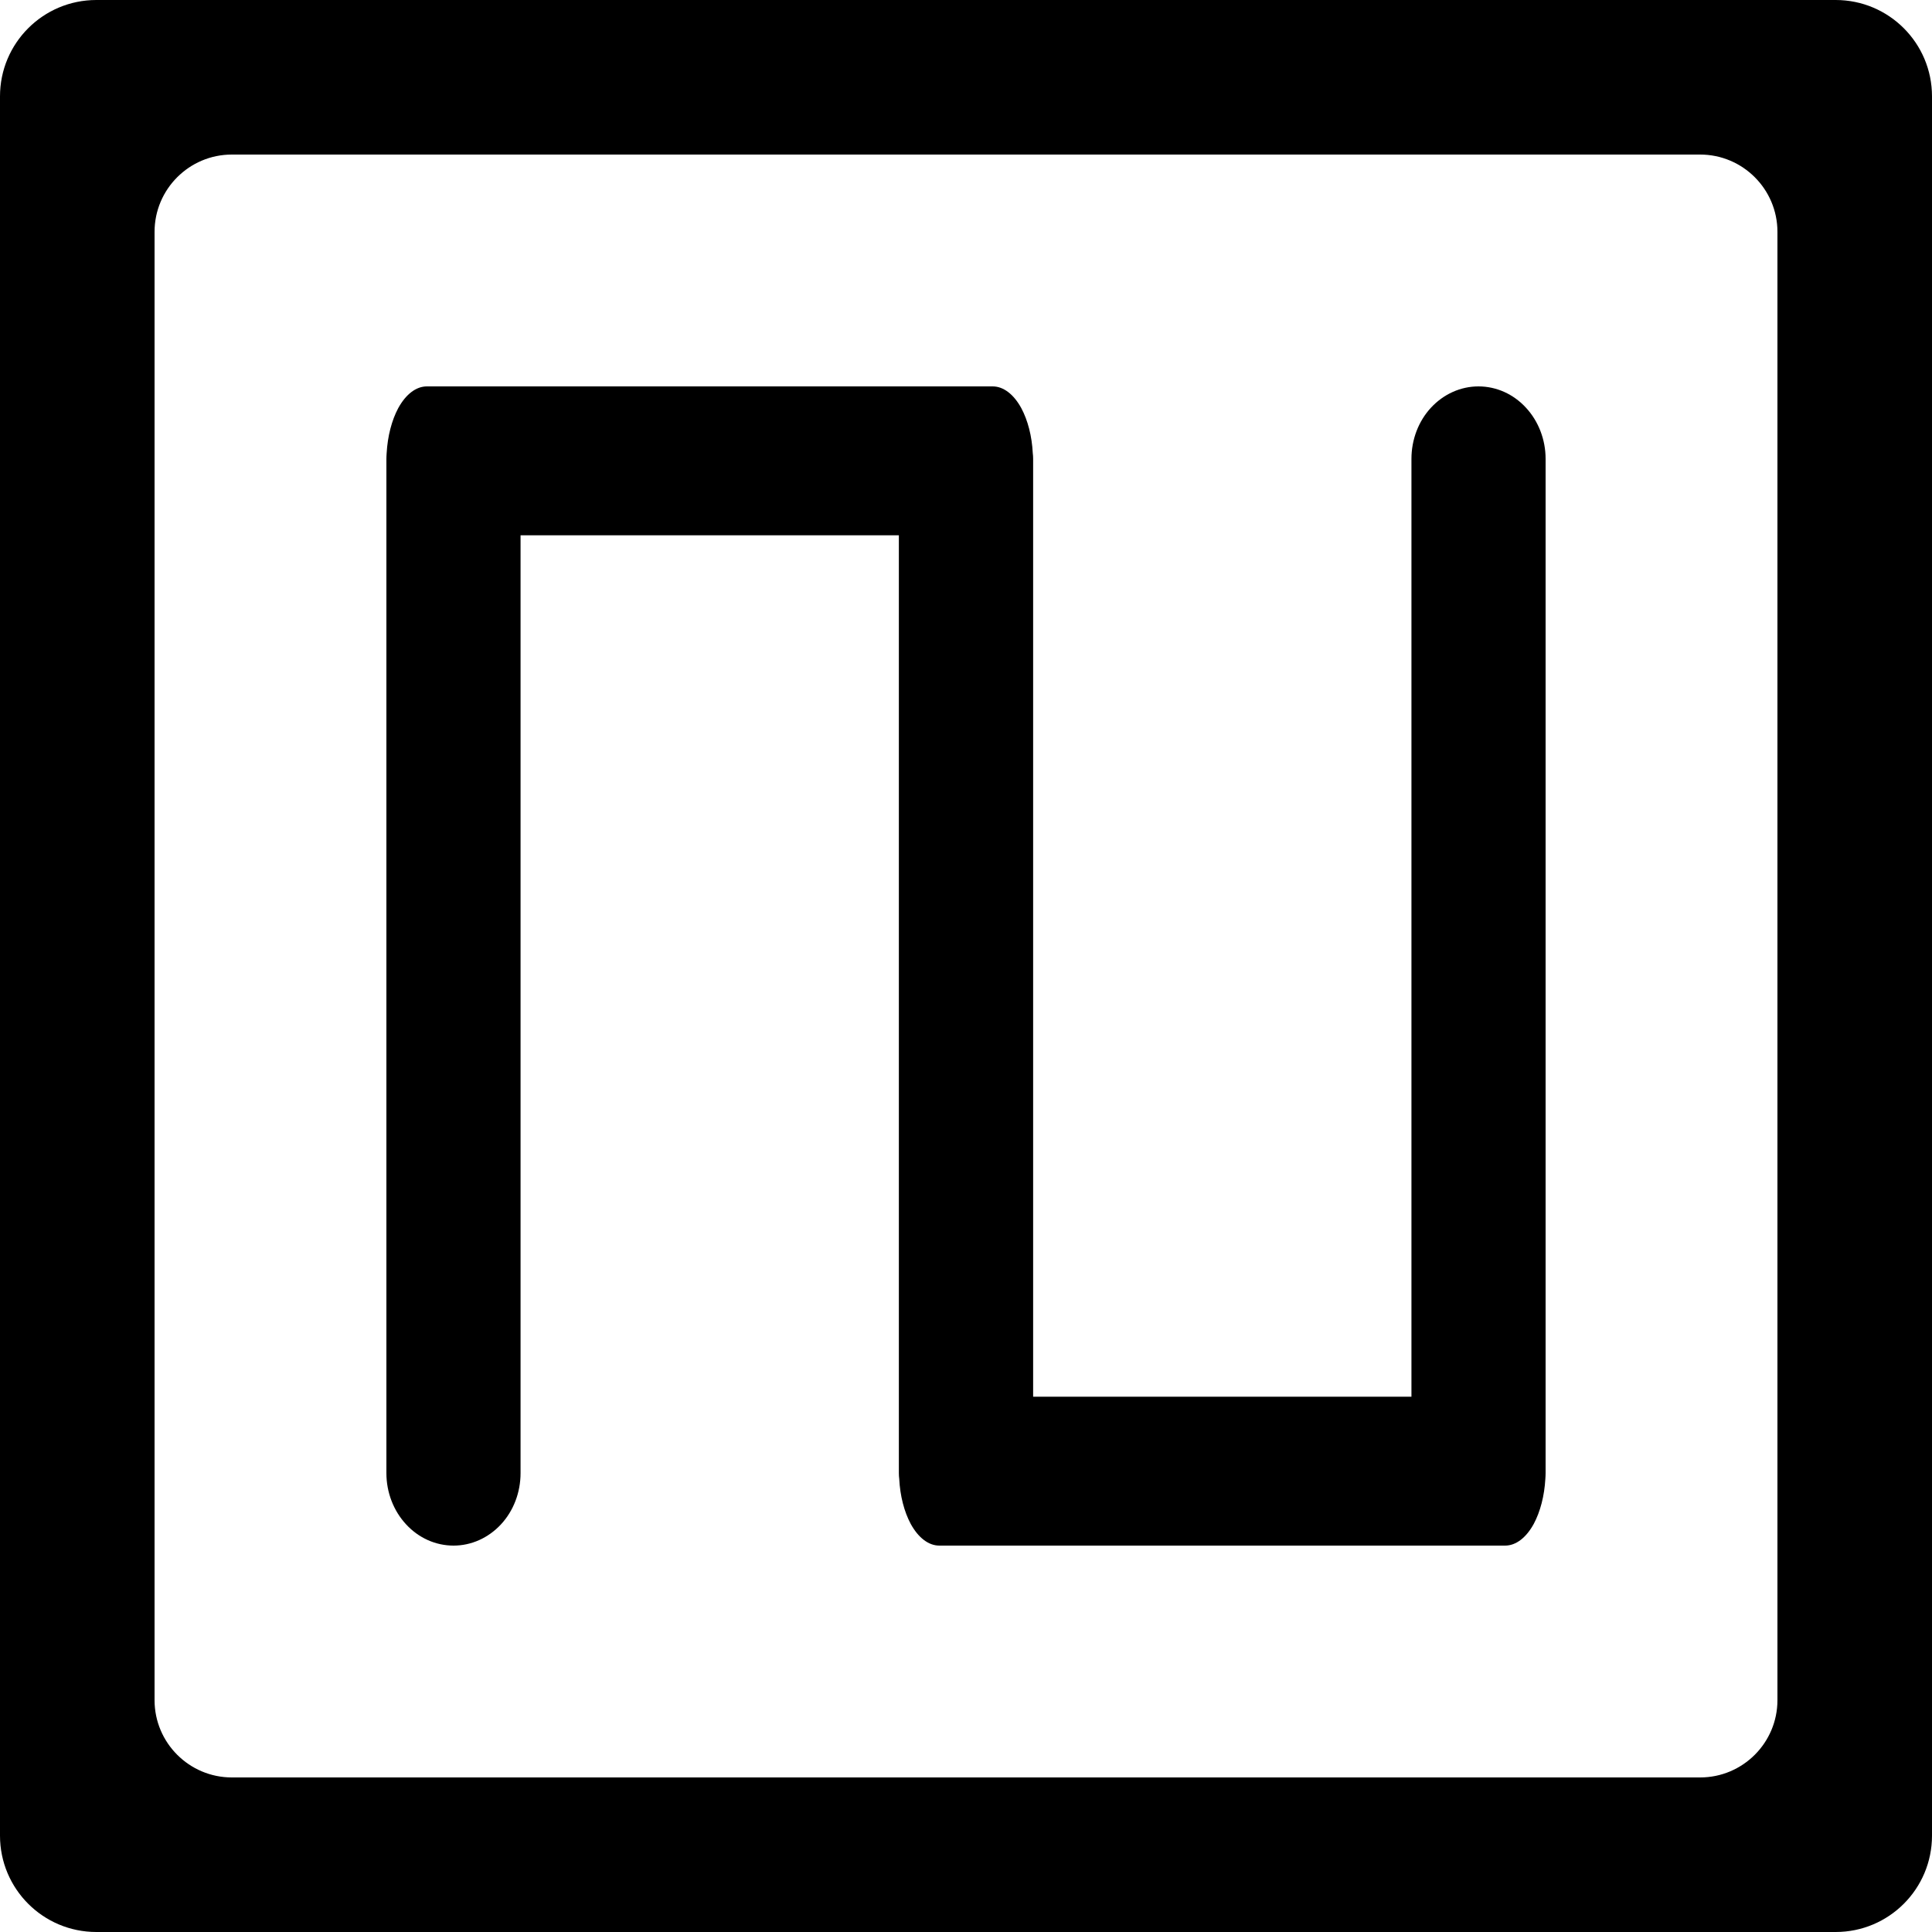
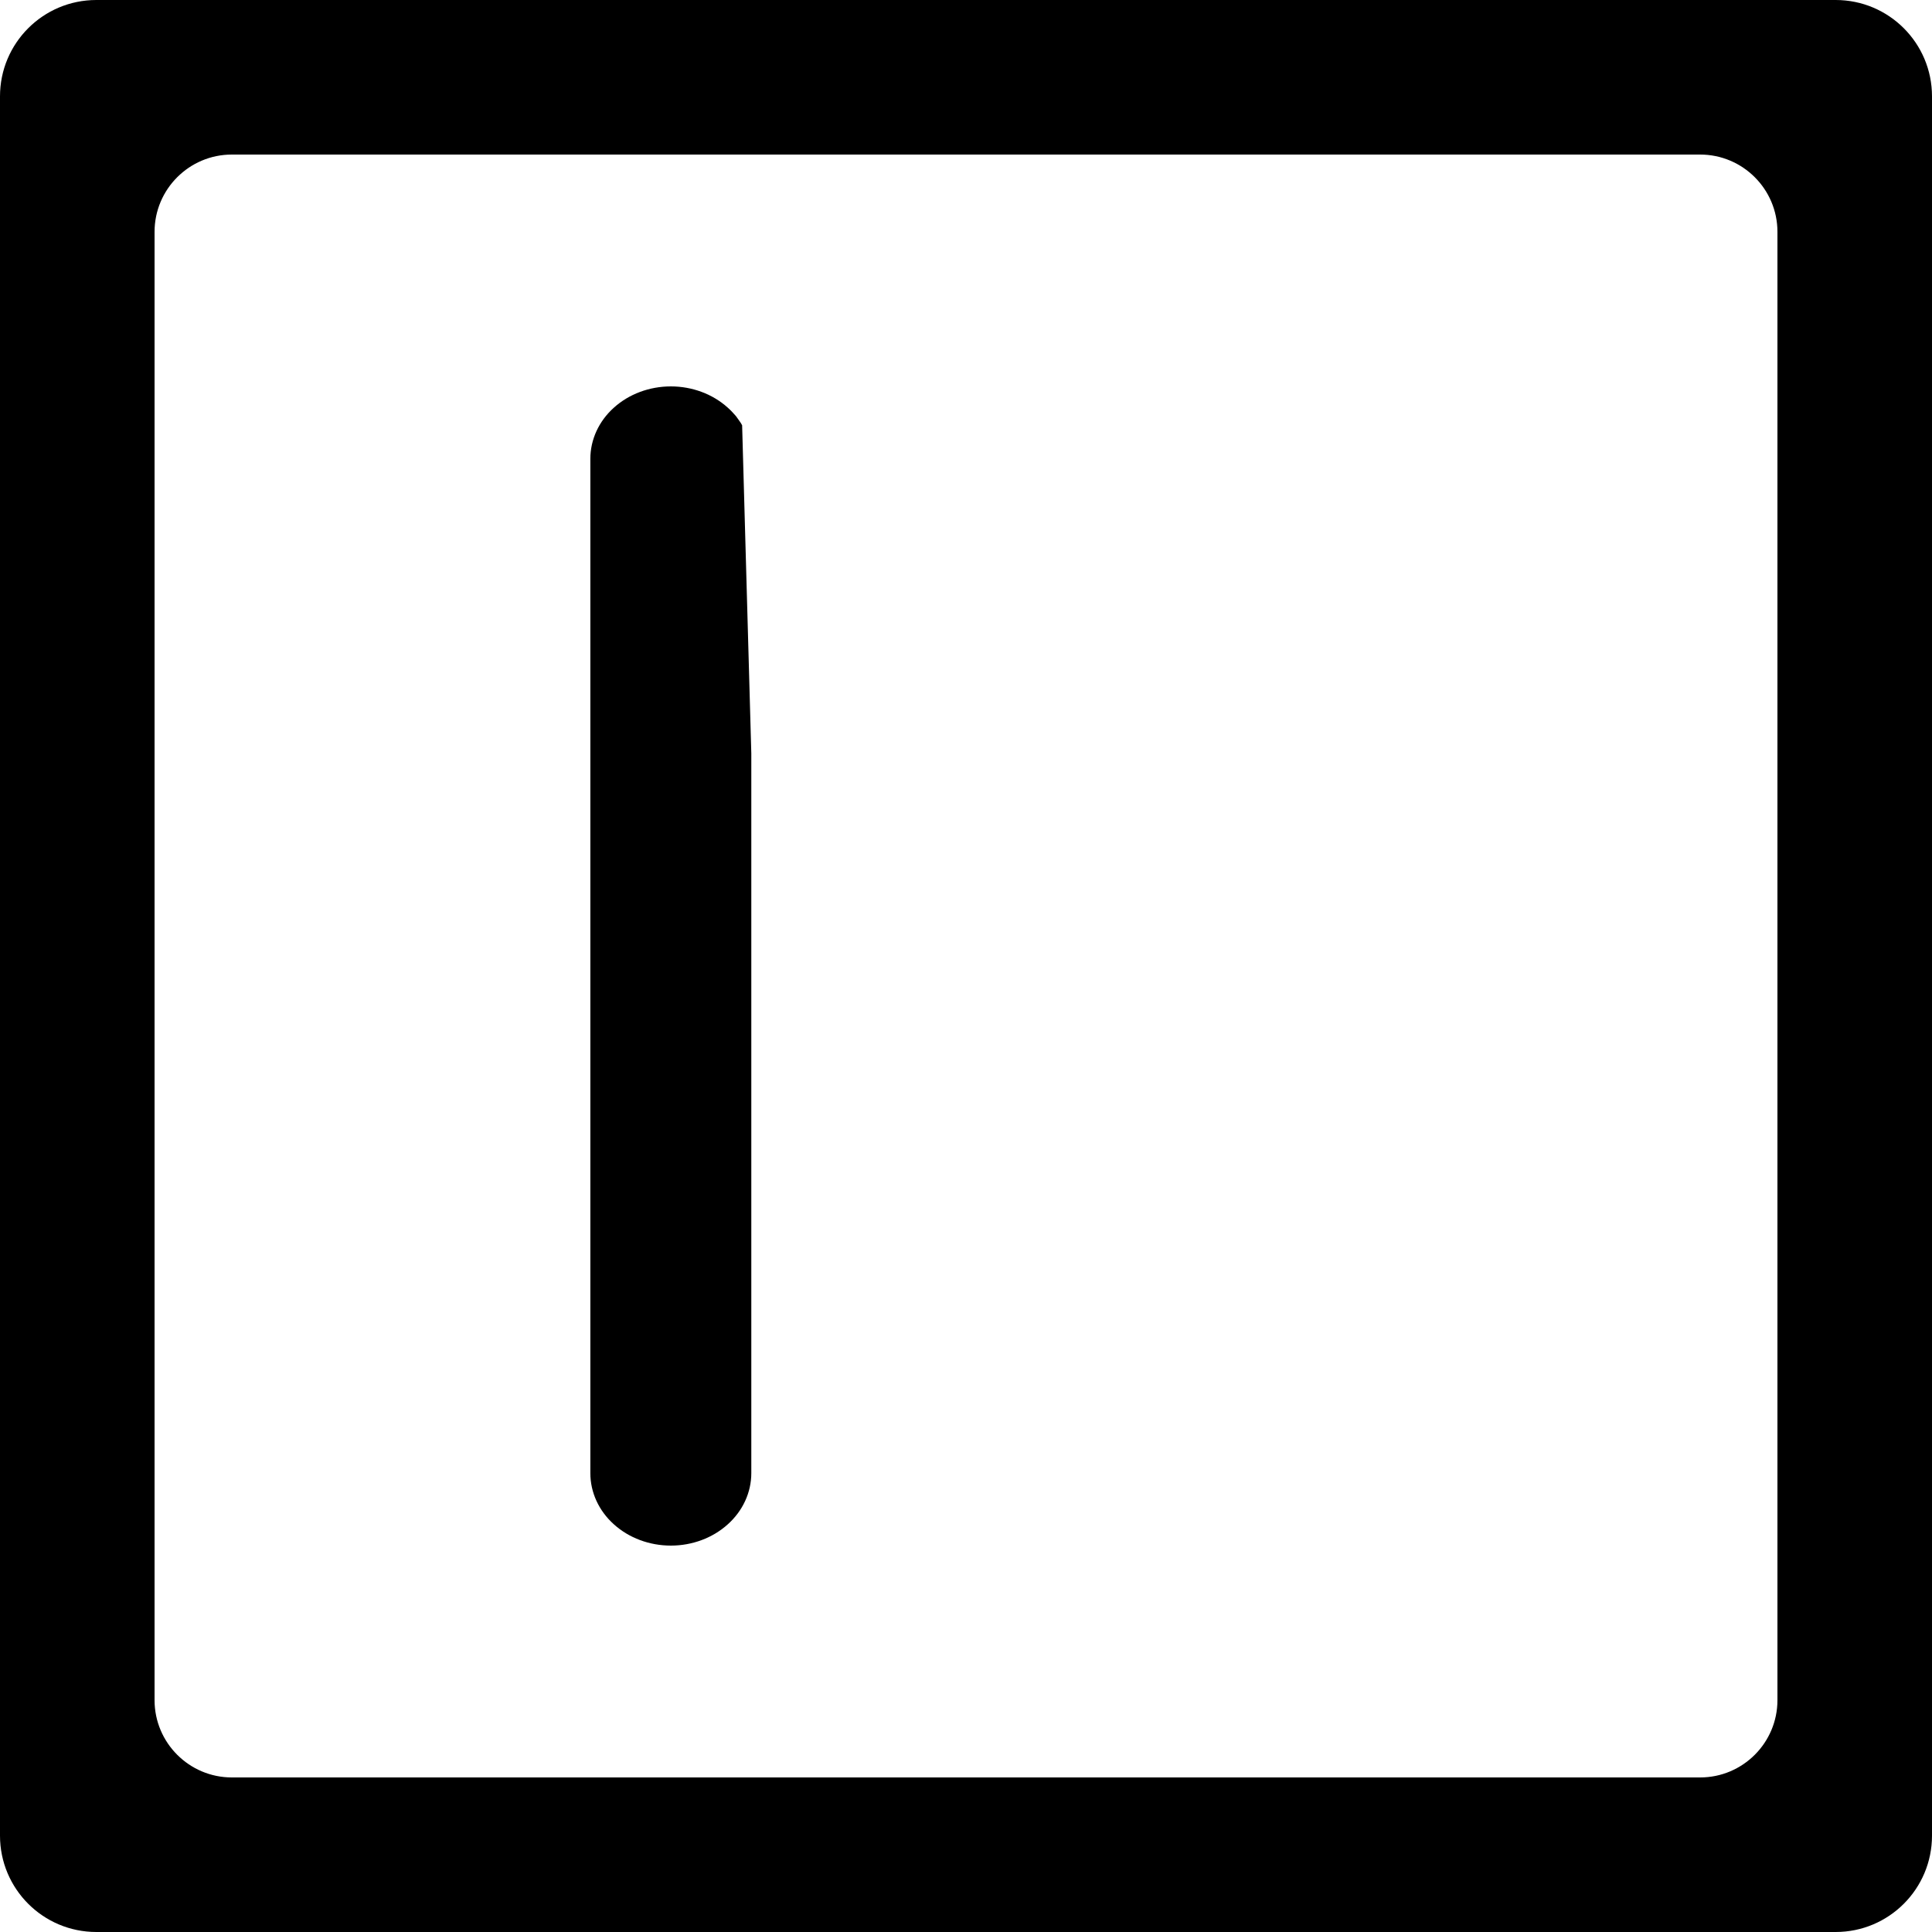
<svg xmlns="http://www.w3.org/2000/svg" style="isolation:isolate" viewBox="0 0 16 16" width="16" height="16">
  <defs>
-     <clipPath id="_clipPath_DwCQ0wHT0fjS64OYHrzAcDJC0K3mFL64">
+     <clipPath id="_clipPath_7HSmVBIVS3y8MkmbI9J5jJzh0bWzmem8">
      <rect width="16" height="16" />
    </clipPath>
  </defs>
-   <g clip-path="url(#_clipPath_DwCQ0wHT0fjS64OYHrzAcDJC0K3mFL64)">
+   <g clip-path="url(#_clipPath_7HSmVBIVS3y8MkmbI9J5jJzh0bWzmem8)">
    <rect width="16" height="16" style="fill:rgb(0,0,0)" fill-opacity="0" />
-     <path d=" M 1.92 1.28 L 14.08 1.28 C 14.433 1.28 14.72 1.567 14.72 1.92 L 14.72 14.08 C 14.72 14.433 14.433 14.72 14.08 14.72 L 1.92 14.72 C 1.567 14.72 1.28 14.433 1.28 14.08 L 1.28 1.92 C 1.28 1.567 1.567 1.28 1.92 1.28 L 1.92 1.28 Z  M 0.798 0 L 15.202 0 C 15.643 0 16 0.357 16 0.798 L 16 15.202 C 16 15.643 15.643 16 15.202 16 L 0.798 16 C 0.357 16 0 15.643 0 15.202 L 0 0.798 C 0 0.357 0.357 0 0.798 0 L 0.798 0 Z  M 7.447 12.247 C 7.445 12.232 7.444 12.216 7.444 12.2 L 7.444 12.183 L 7.444 4.433 L 7.444 4.433 L 4.311 4.433 L 4.311 12.2 C 4.311 12.359 4.253 12.512 4.149 12.624 C 4.044 12.737 3.903 12.8 3.756 12.8 C 3.608 12.8 3.467 12.737 3.363 12.624 C 3.259 12.512 3.2 12.359 3.2 12.2 L 3.2 3.817 L 3.2 3.8 L 3.2 3.8 L 3.2 3.8 C 3.2 3.784 3.201 3.768 3.202 3.753 L 3.202 3.753 C 3.21 3.612 3.244 3.481 3.298 3.38 C 3.361 3.265 3.446 3.2 3.535 3.2 L 3.756 3.2 L 8 3.2 L 8.221 3.2 C 8.31 3.2 8.395 3.265 8.458 3.38 C 8.512 3.481 8.546 3.612 8.553 3.753 C 8.555 3.768 8.556 3.784 8.556 3.8 L 8.556 3.817 L 8.556 11.567 L 11.689 11.567 L 11.689 3.8 L 11.689 3.8 L 11.689 3.8 C 11.689 3.641 11.747 3.488 11.851 3.376 C 11.956 3.263 12.097 3.2 12.244 3.2 C 12.392 3.2 12.533 3.263 12.637 3.376 C 12.741 3.488 12.8 3.641 12.8 3.8 L 12.8 12.183 L 12.8 12.2 C 12.8 12.216 12.799 12.232 12.798 12.247 C 12.79 12.388 12.756 12.519 12.702 12.62 C 12.639 12.735 12.554 12.8 12.465 12.8 L 12.244 12.8 L 8 12.8 L 7.779 12.8 C 7.69 12.8 7.605 12.735 7.542 12.62 C 7.488 12.519 7.454 12.388 7.447 12.247 Z " fill-rule="evenodd" fill="rgb(0,0,0)" />
+     <path d=" M 6.094 3.445 C 6.073 3.421 6.051 3.397 6.027 3.376 C 5.902 3.263 5.732 3.2 5.556 3.2 C 5.379 3.2 5.209 3.263 5.084 3.376 C 4.959 3.488 4.889 3.641 4.889 3.8 L 4.889 12.2 C 4.889 12.359 4.959 12.512 5.084 12.624 C 5.209 12.737 5.379 12.8 5.556 12.8 C 5.732 12.8 5.902 12.737 6.027 12.624 C 6.152 12.512 6.222 12.359 6.222 12.2 L 6.222 6.239 L 6.146 3.522 C 6.141 3.512 6.135 3.503 6.129 3.494 C 6.121 3.482 6.113 3.471 6.105 3.46 C 6.101 3.455 6.097 3.45 6.094 3.445 Z  M 0.798 0 L 15.202 0 C 15.643 0 16 0.357 16 0.798 L 16 15.202 C 16 15.643 15.643 16 15.202 16 L 0.798 16 C 0.357 16 0 15.643 0 15.202 L 0 0.798 C 0 0.357 0.357 0 0.798 0 Z  M 1.92 1.28 L 14.08 1.28 C 14.433 1.28 14.72 1.567 14.72 1.92 L 14.72 14.08 C 14.72 14.433 14.433 14.72 14.08 14.72 L 1.92 14.72 C 1.567 14.72 1.28 14.433 1.28 14.08 L 1.28 1.92 C 1.28 1.567 1.567 1.28 1.92 1.28 Z " fill-rule="evenodd" fill="rgb(0,0,0)" />
  </g>
</svg>
